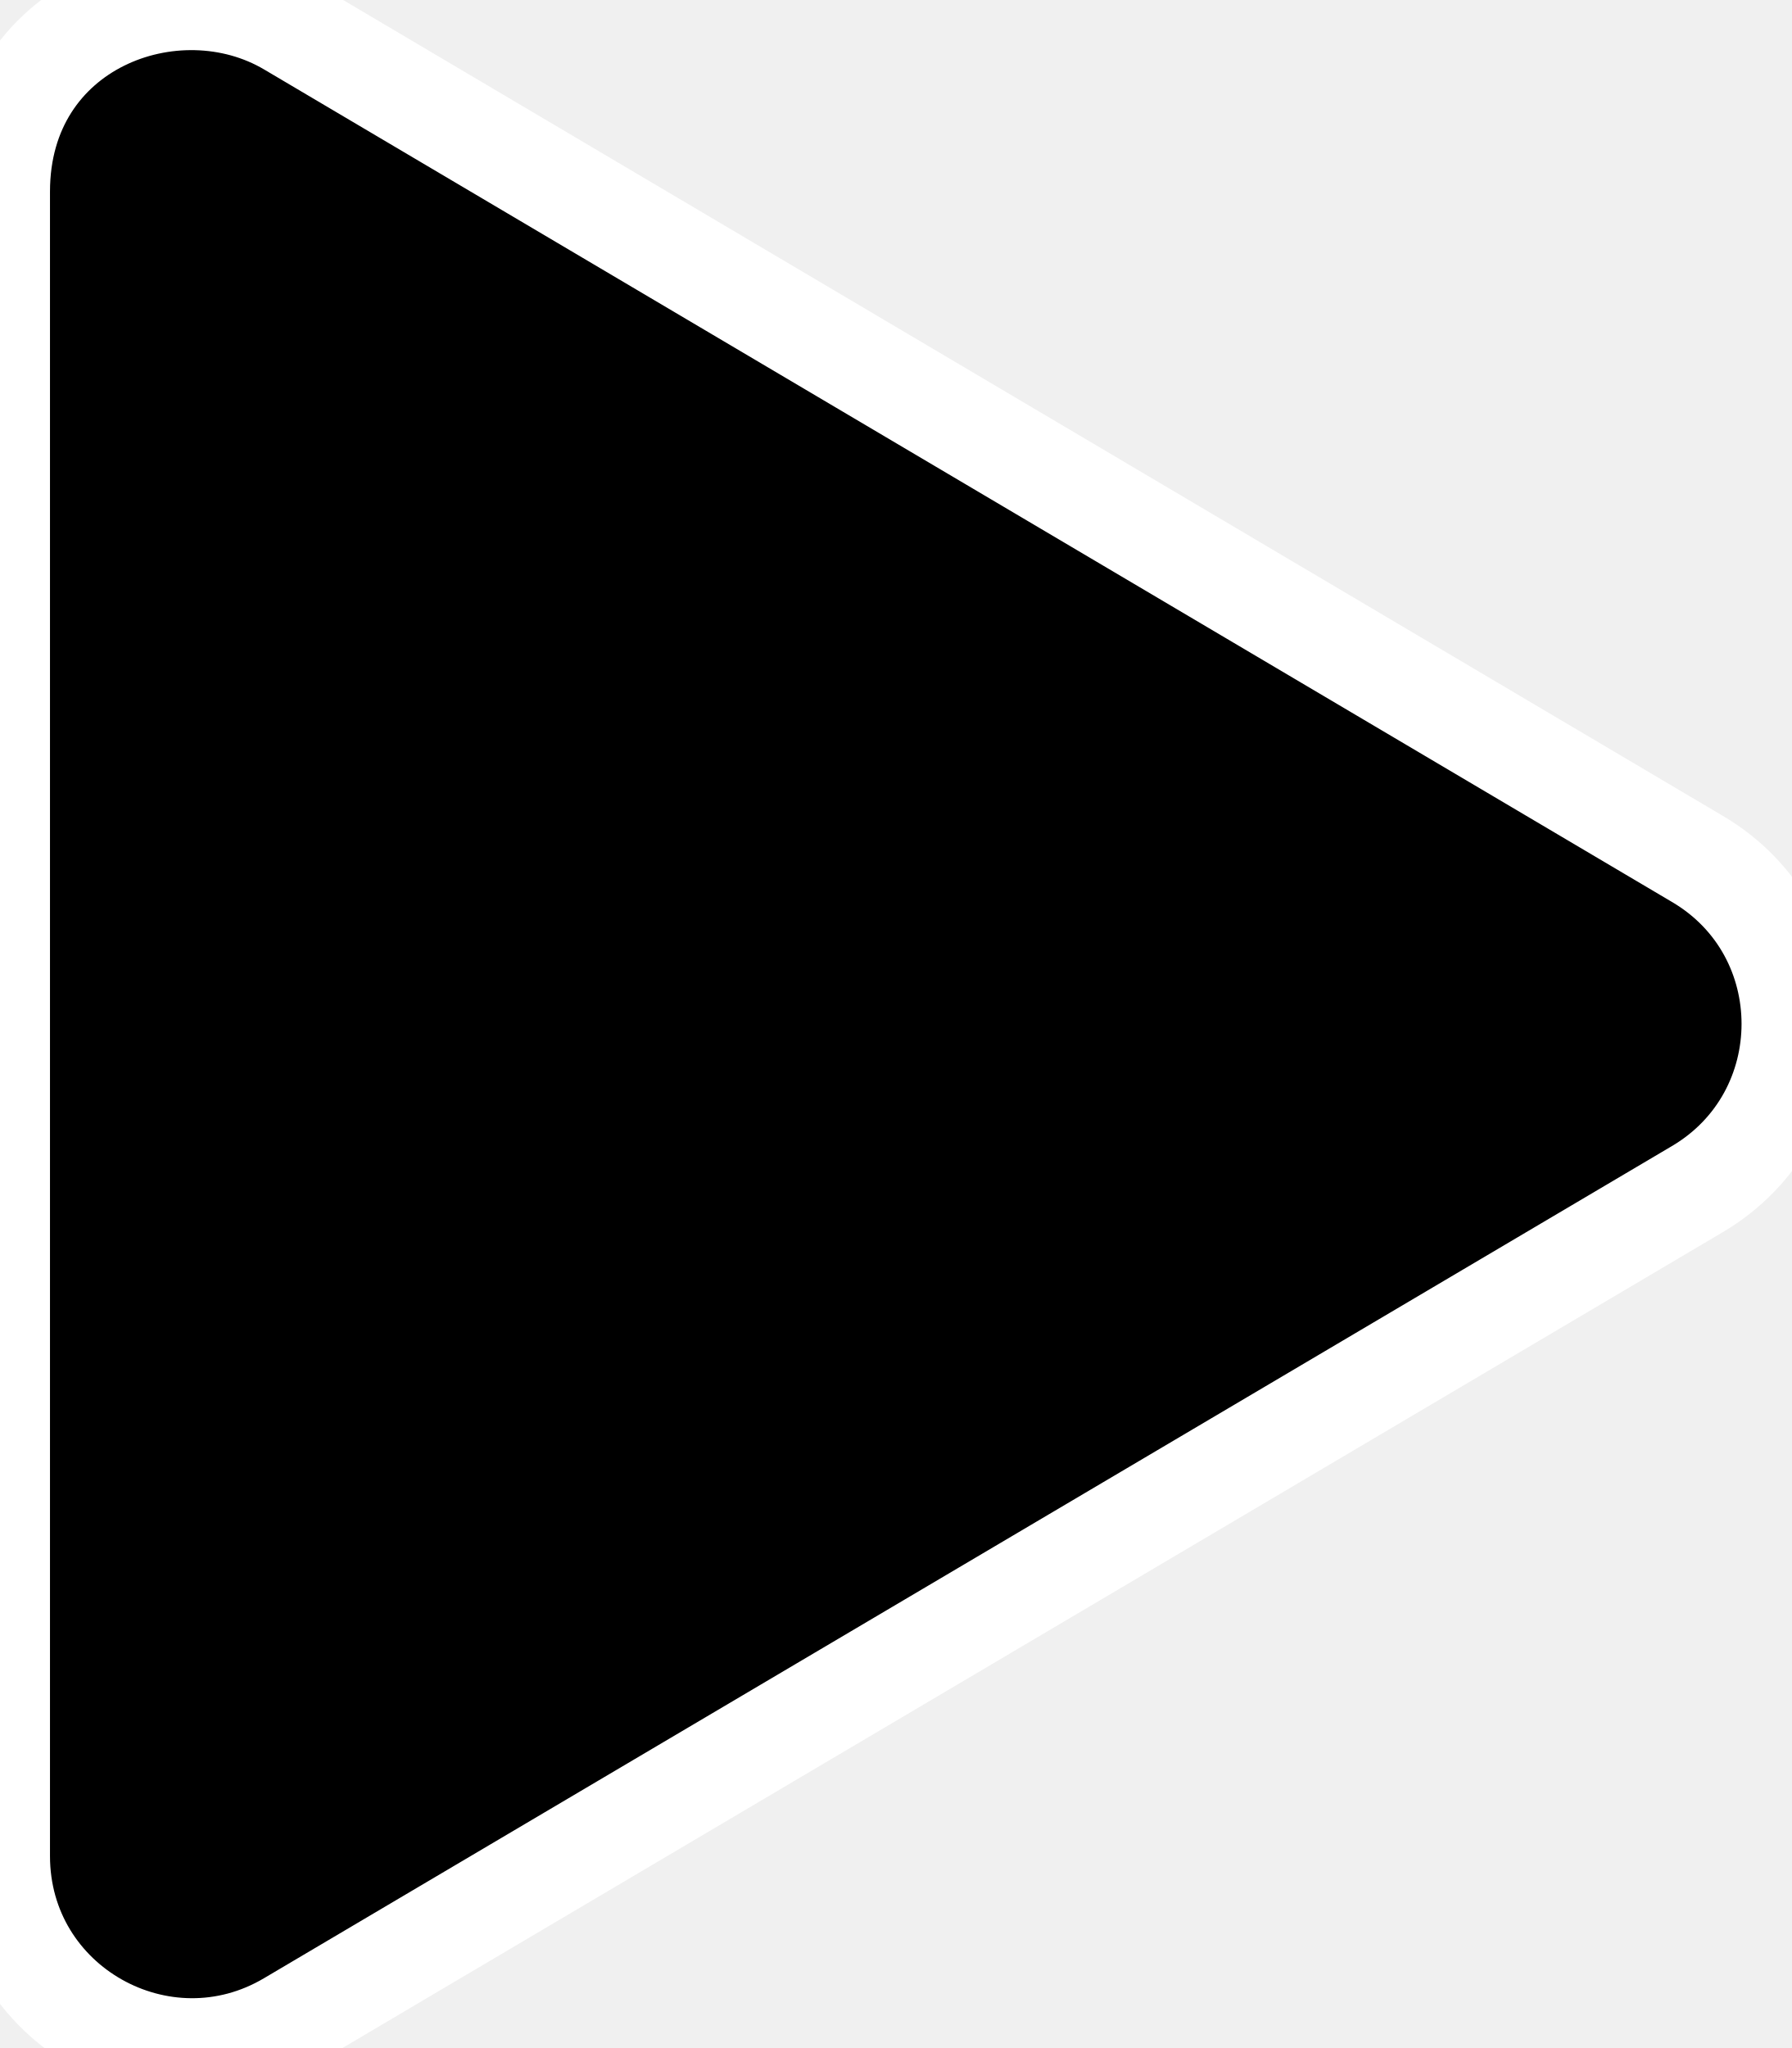
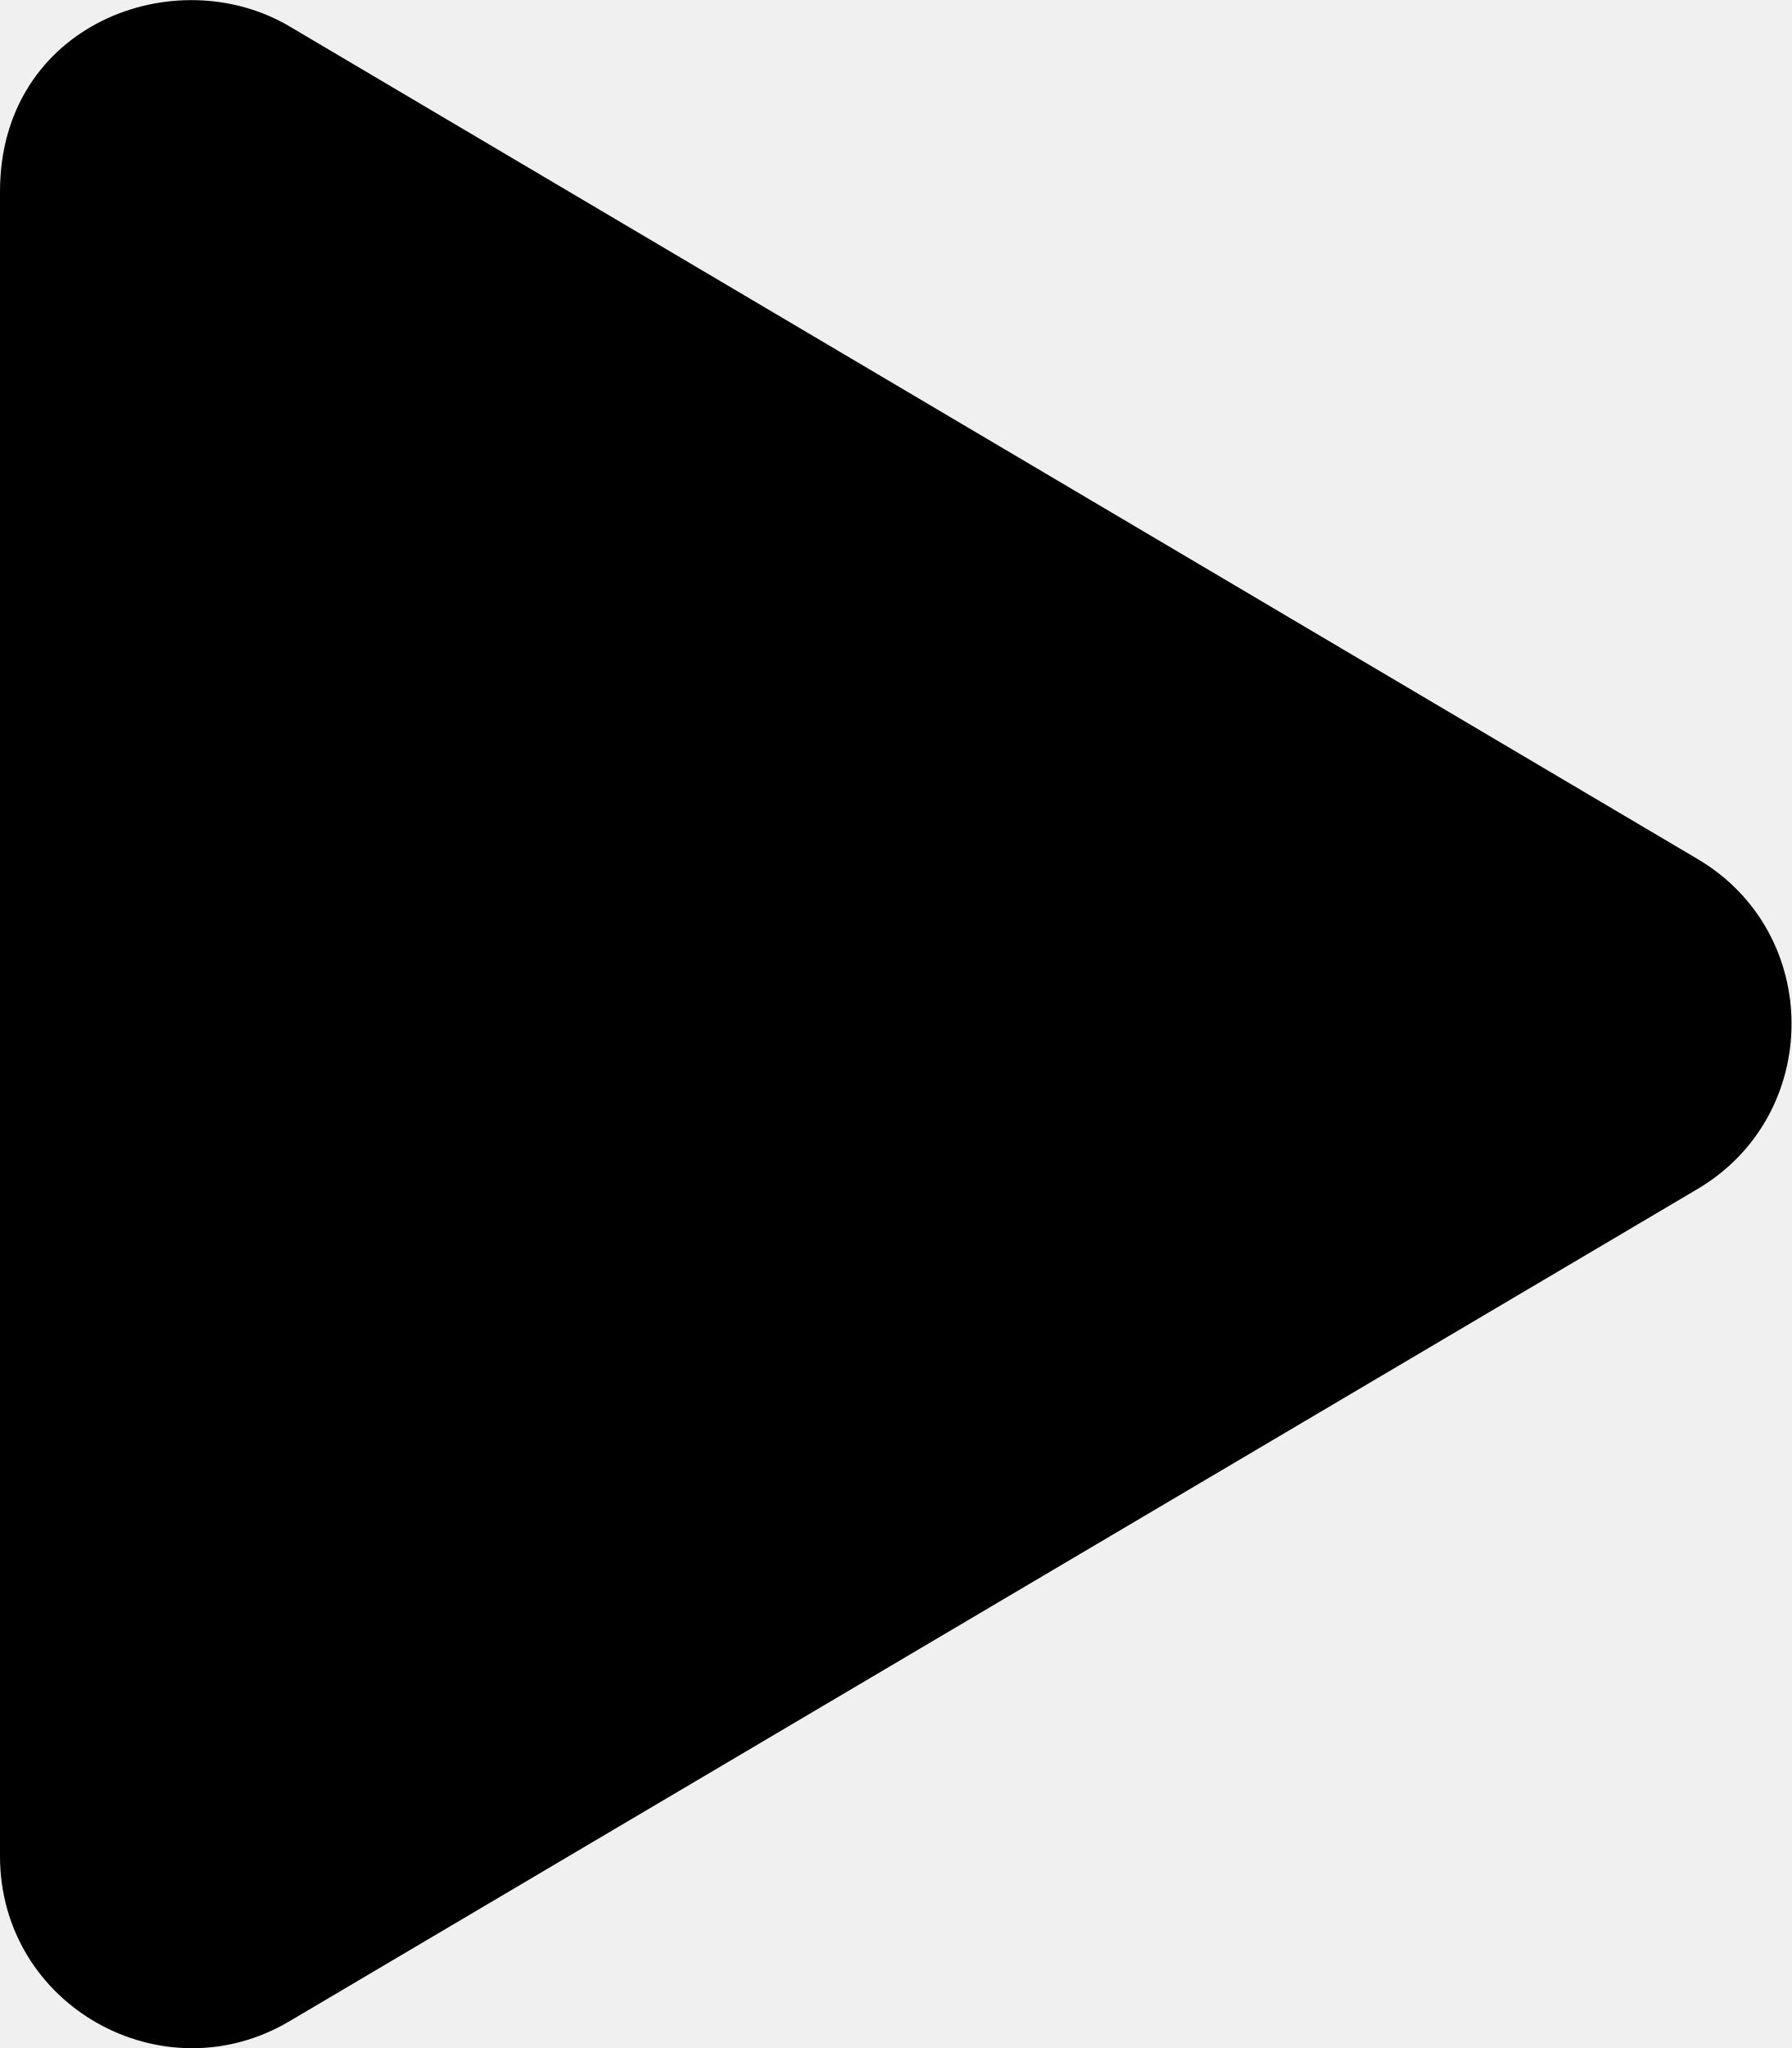
- <svg xmlns="http://www.w3.org/2000/svg" version="1.1" id="图层_1" focusable="false" x="0px" y="0px" viewBox="0 0 448 512" style="enable-background:new 0 0 448 512;" xml:space="preserve">
-   <style type="text/css">
- 	.st0{stroke:#FFFFFF;stroke-width:25;stroke-miterlimit:10;}
- </style>
-   <path class="st0" d="M424.4,214.7L72.4,6.6C43.8-10.3,0,6.1,0,47.9V464c0,37.5,40.7,60.1,72.4,41.3l352-208  C455.8,278.8,455.9,233.2,424.4,214.7L424.4,214.7z" />
+ <svg xmlns="http://www.w3.org/2000/svg" aria-hidden="true" focusable="false" data-prefix="fas" data-icon="play" class="svg-inline--fa fa-play fa-w-14" role="img" viewBox="0 0 448 512">
+   <path fill="currentColor" d="M424.4 214.7L72.4 6.6C43.8-10.3 0 6.1 0 47.9V464c0 37.5 40.7 60.1 72.4 41.3l352-208c31.4-18.5 31.5-64.1 0-82.6z" />
</svg>
